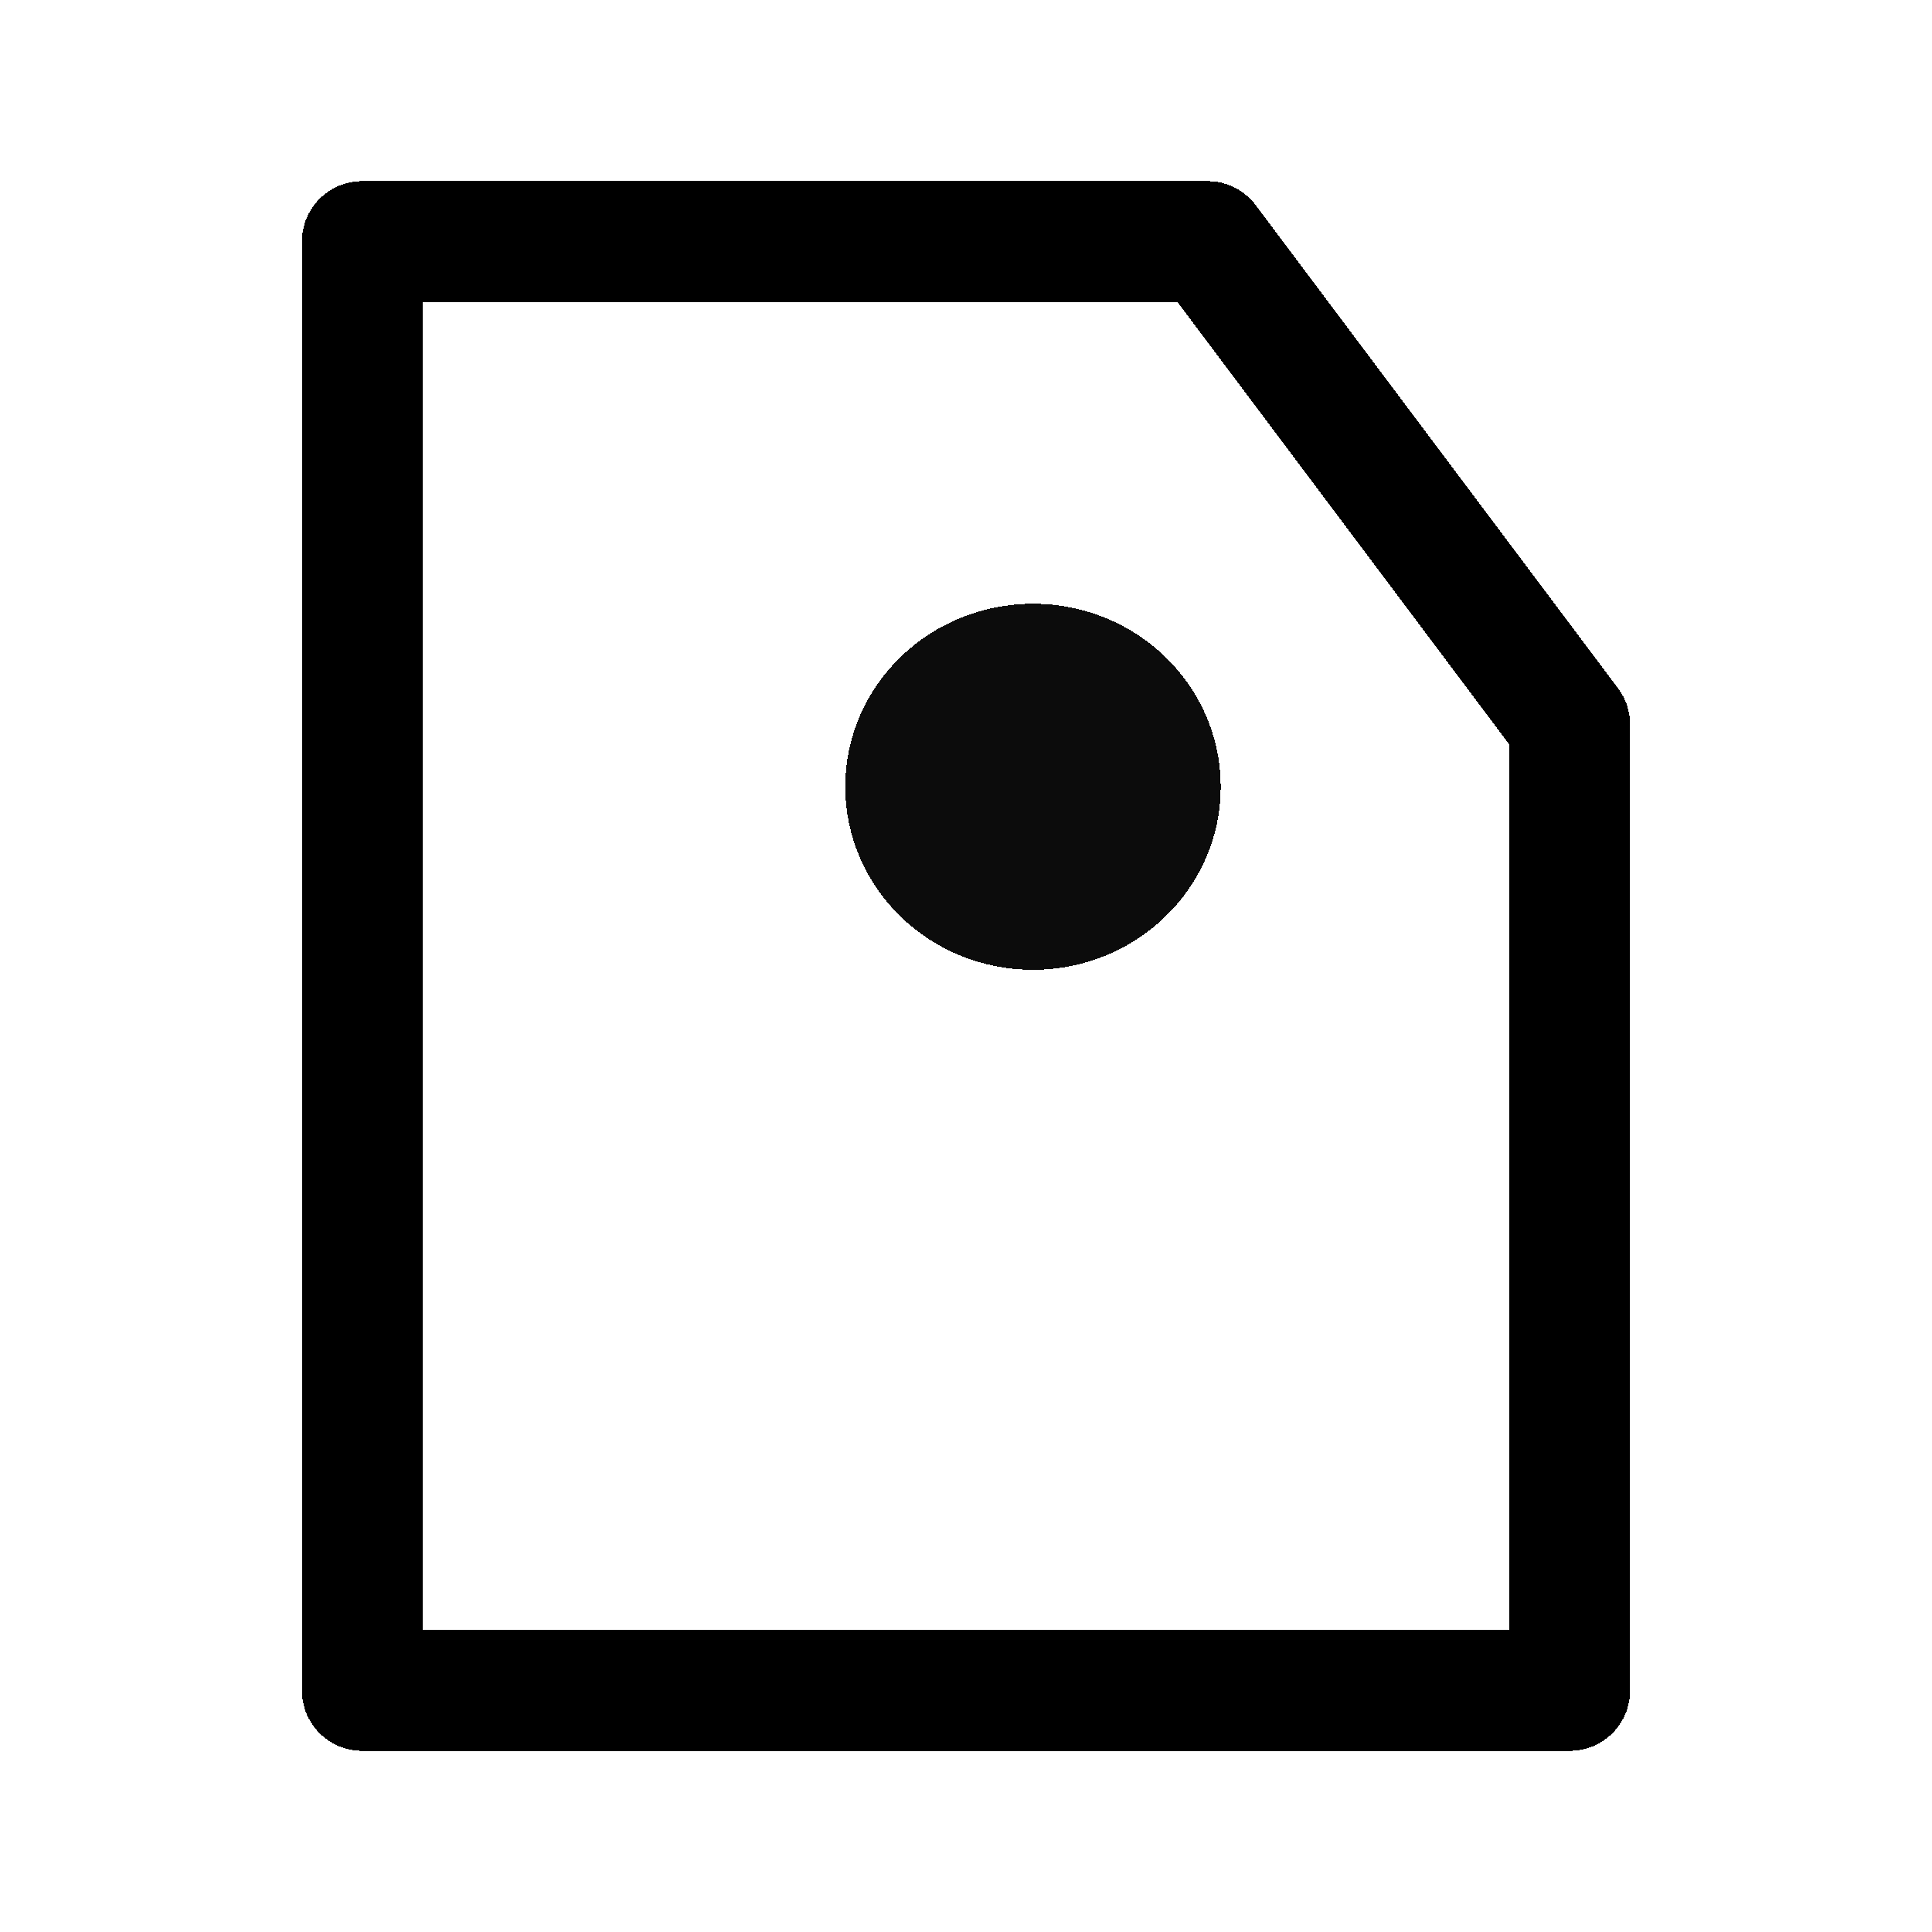
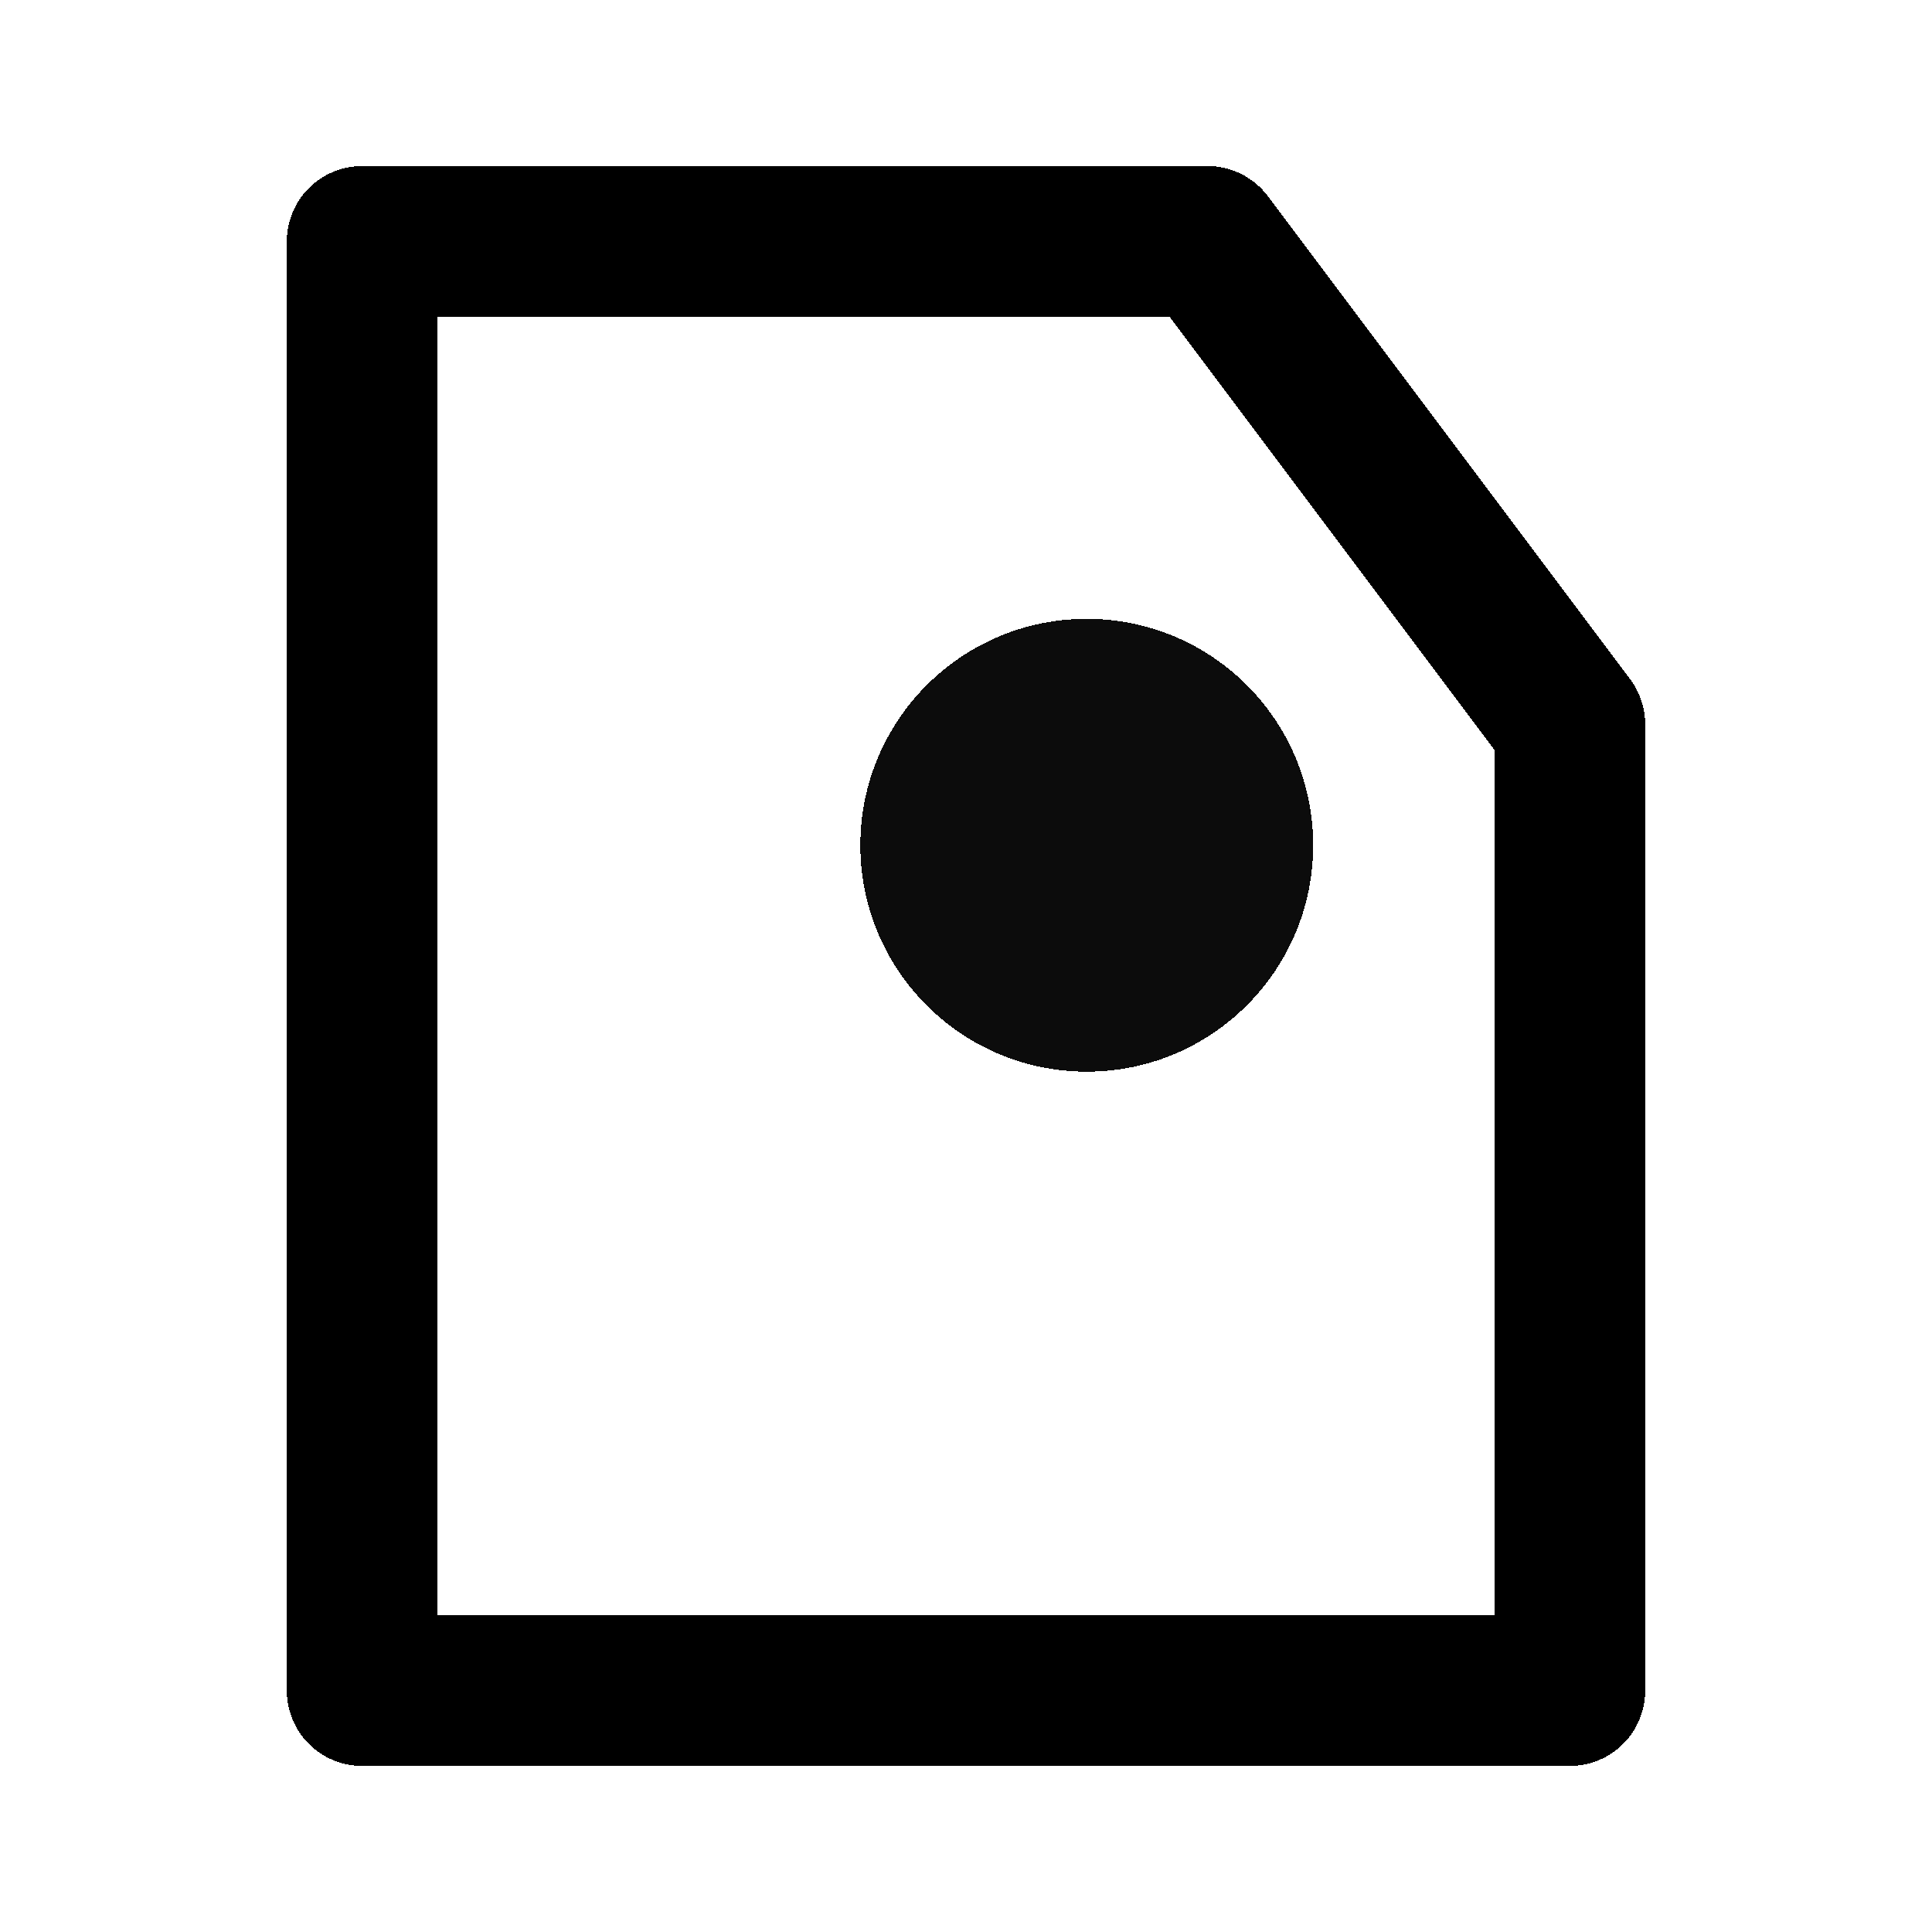
- <svg xmlns="http://www.w3.org/2000/svg" shape-rendering="crispEdges" width="64" height="64" viewBox="0 0 64 64" version="1.1" id="svg4450">
+ <svg xmlns="http://www.w3.org/2000/svg" id="svg4450" version="1.1" viewBox="0 0 64 64" height="64" width="64" shape-rendering="crispEdges">
  <defs id="defs4444" />
  <g id="layer1">
-     <path id="path6456" d="M 12,8 V 56 H 52 V 24 L 40,8 Z" style="fill:none;stroke:#000000;stroke-width:4;stroke-linecap:round;stroke-linejoin:round;stroke-miterlimit:4;stroke-dasharray:none;stroke-opacity:1;fill-opacity:1" />
-     <ellipse cx="34.219" cy="26.063" rx="4.219" ry="4.063" id="path4210" style="opacity:0.95;fill:#000000;fill-opacity:1;stroke:#000000;stroke-width:4;stroke-linecap:round;stroke-linejoin:round;stroke-miterlimit:4;stroke-dasharray:none;stroke-opacity:1" />
+     <path style="fill:none;stroke:#000000;stroke-width:5;stroke-linecap:round;stroke-linejoin:round;stroke-miterlimit:4;stroke-dasharray:none;stroke-opacity:1;fill-opacity:1" d="M 12,8 V 56 H 52 V 24 L 40,8 Z" id="path6456" />
+     <circle r="7.5" style="opacity:0.95;fill:#000000;fill-opacity:1;stroke:none;stroke-width:5;stroke-linecap:round;stroke-linejoin:round;stroke-miterlimit:4;stroke-dasharray:none;stroke-opacity:1" id="path4210" cy="28" cx="36" />
  </g>
</svg>
